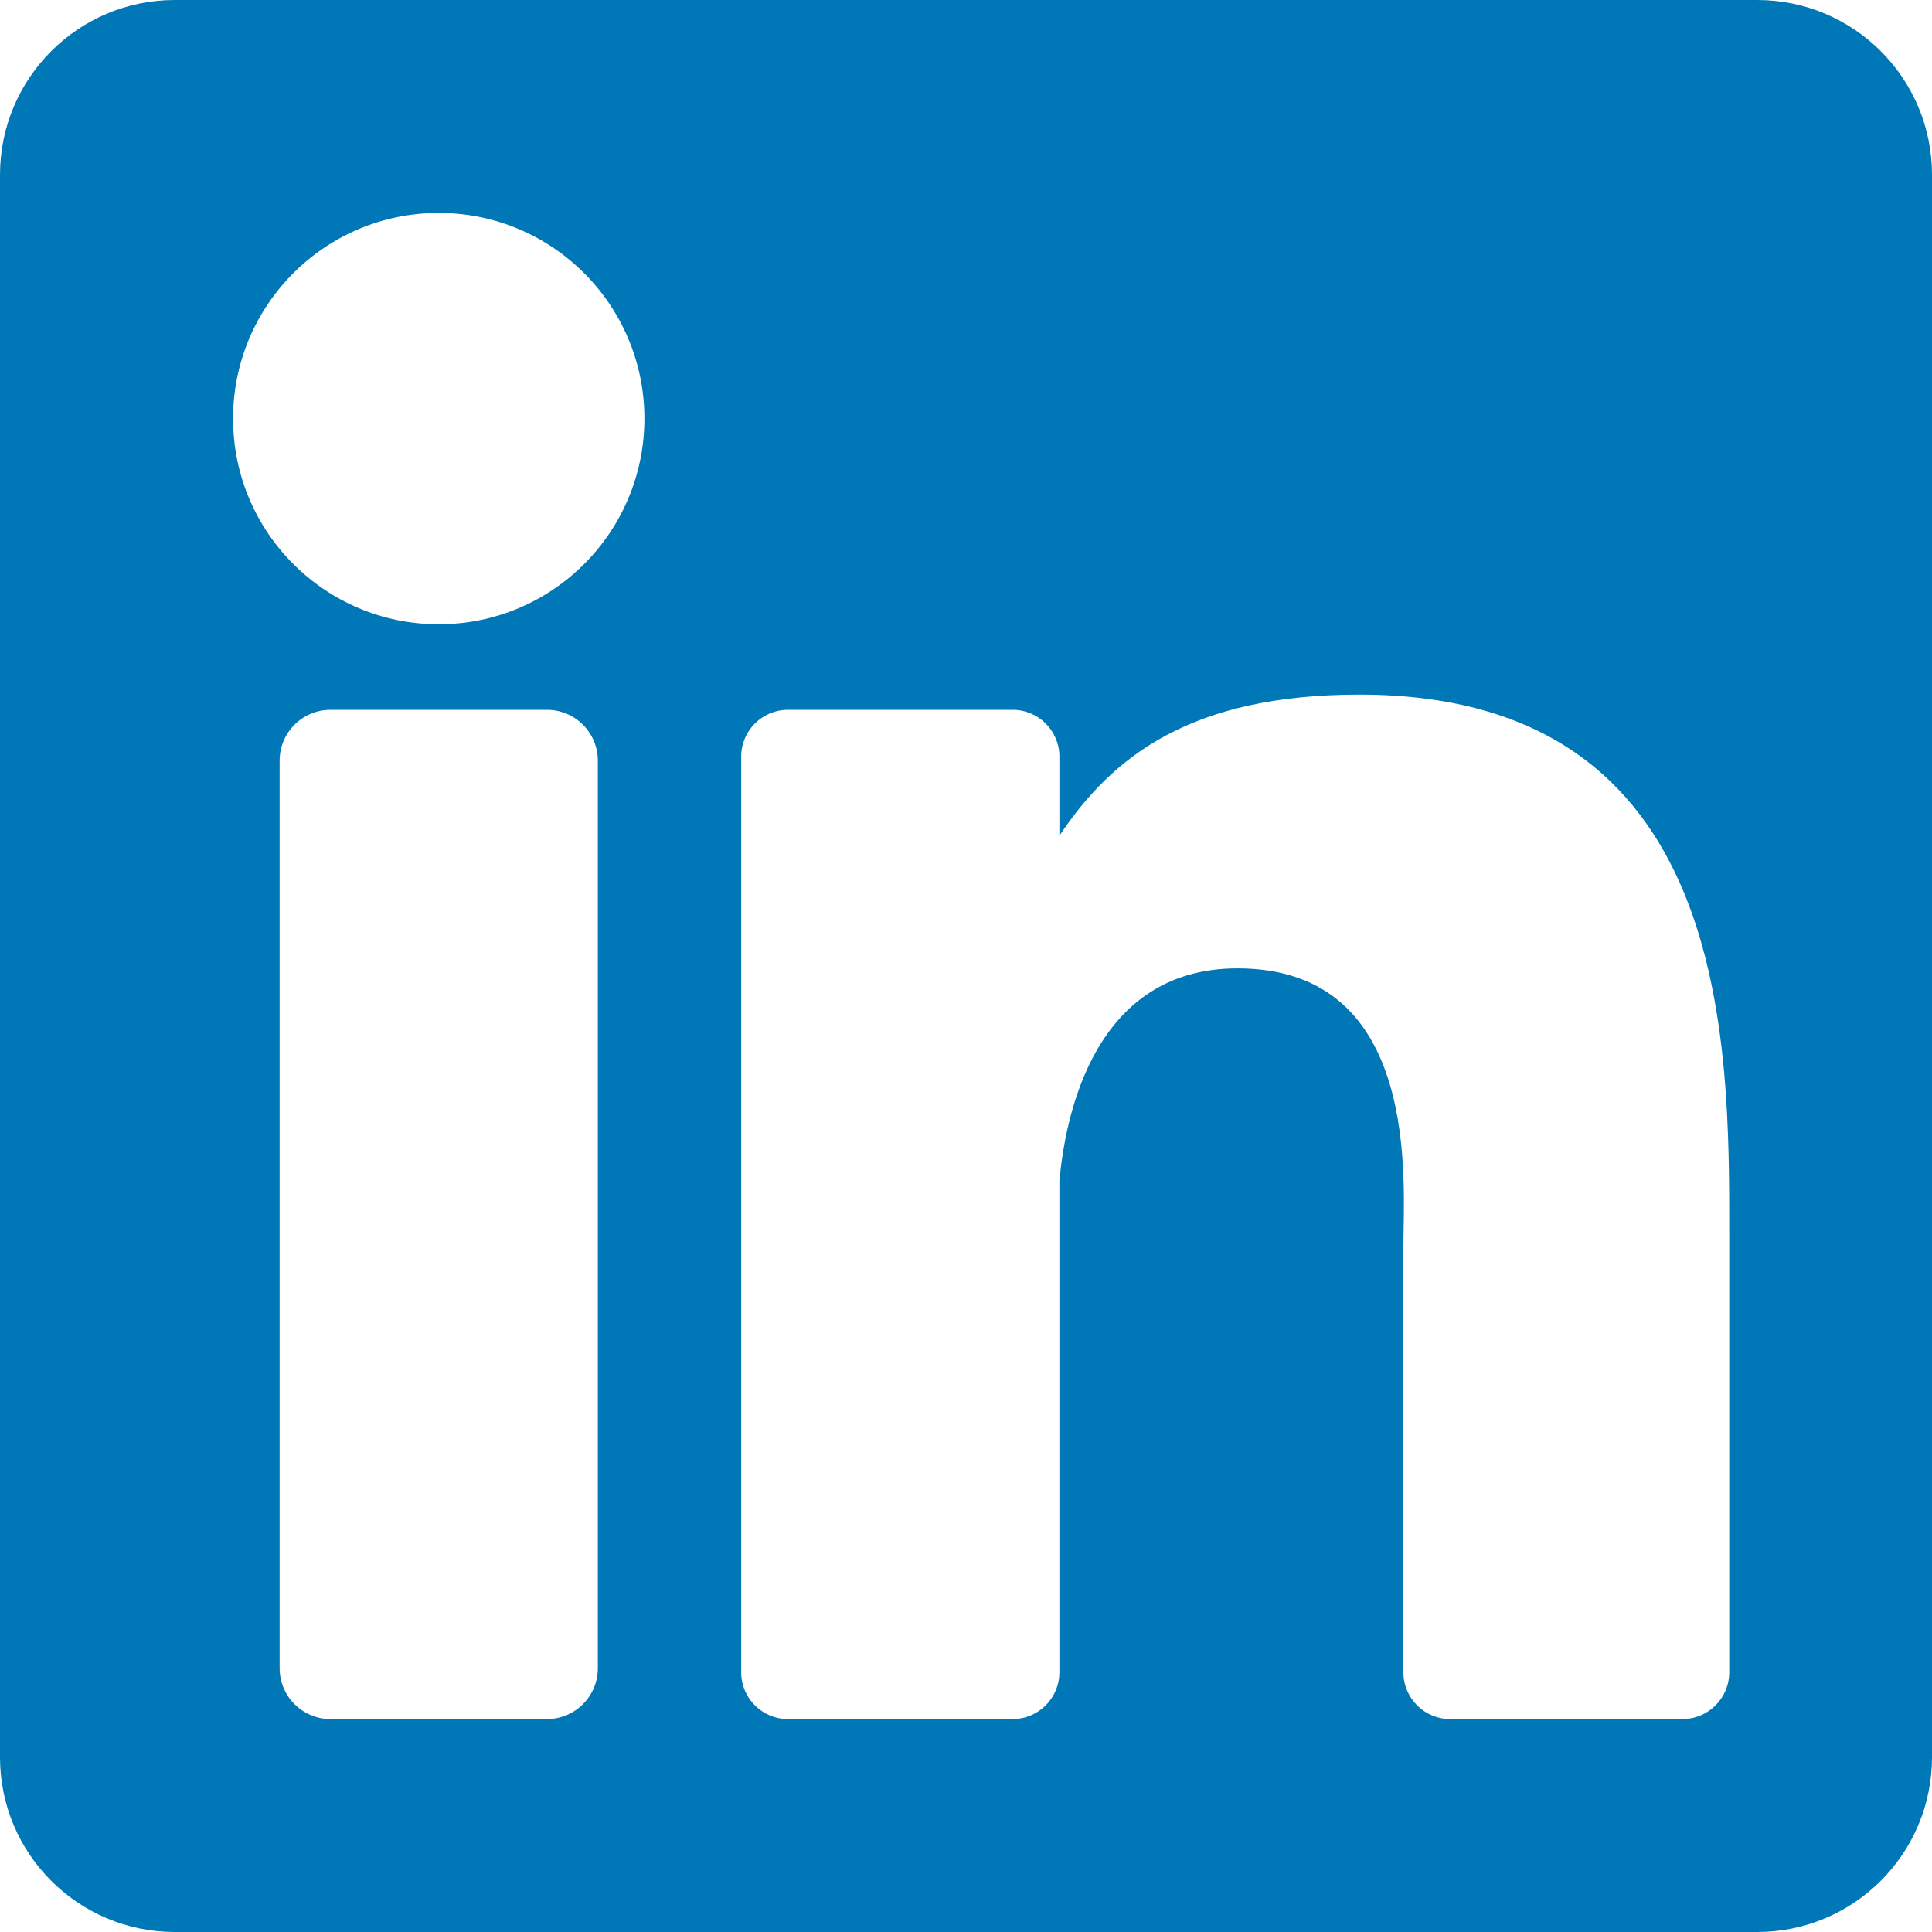
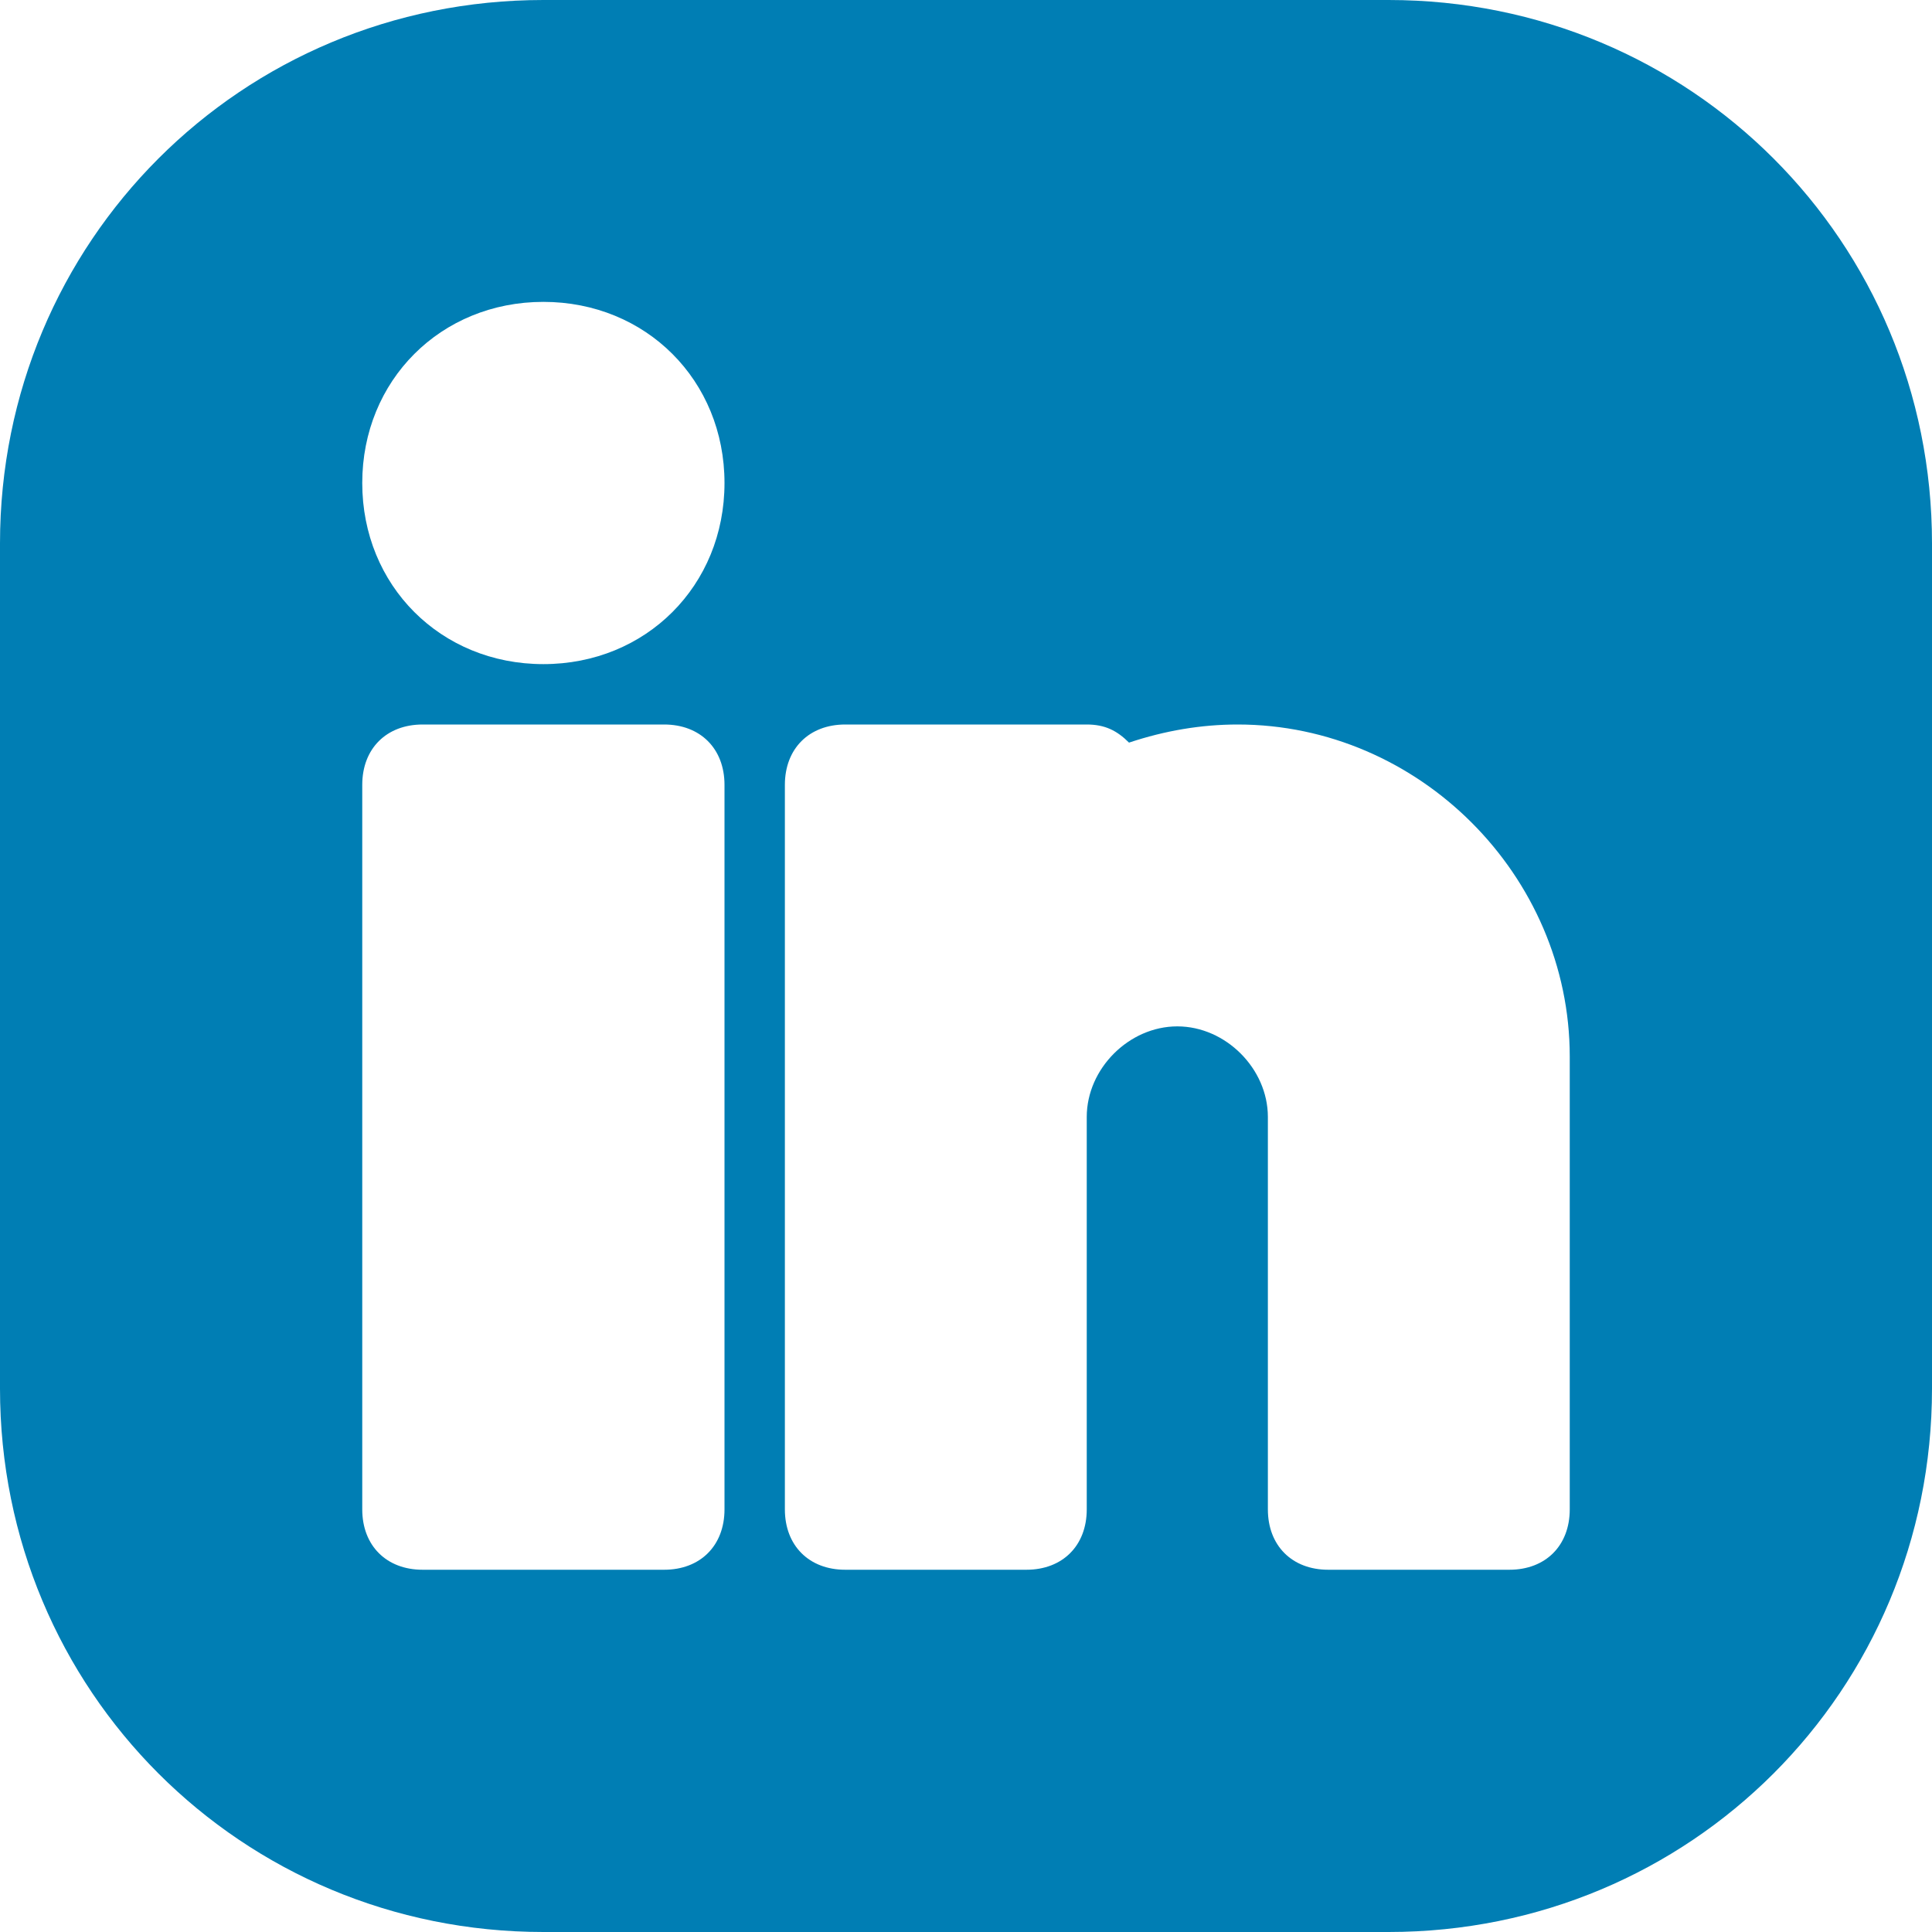
- <svg xmlns="http://www.w3.org/2000/svg" version="1.1" id="Layer_1" x="0px" y="0px" viewBox="0 0 382 382" style="enable-background:new 0 0 382 382;" xml:space="preserve">
-   <path style="fill:#0077B7;" d="M347.445,0H34.555C15.471,0,0,15.471,0,34.555v312.889C0,366.529,15.471,382,34.555,382h312.889  C366.529,382,382,366.529,382,347.444V34.555C382,15.471,366.529,0,347.445,0z M118.207,329.844c0,5.554-4.502,10.056-10.056,10.056  H65.345c-5.554,0-10.056-4.502-10.056-10.056V150.403c0-5.554,4.502-10.056,10.056-10.056h42.806  c5.554,0,10.056,4.502,10.056,10.056V329.844z M86.748,123.432c-22.459,0-40.666-18.207-40.666-40.666S64.289,42.1,86.748,42.1  s40.666,18.207,40.666,40.666S109.208,123.432,86.748,123.432z M341.91,330.654c0,5.106-4.14,9.246-9.246,9.246H286.73  c-5.106,0-9.246-4.14-9.246-9.246v-84.168c0-12.556,3.683-55.021-32.813-55.021c-28.309,0-34.051,29.066-35.204,42.11v97.079  c0,5.106-4.139,9.246-9.246,9.246h-44.426c-5.106,0-9.246-4.14-9.246-9.246V149.593c0-5.106,4.14-9.246,9.246-9.246h44.426  c5.106,0,9.246,4.14,9.246,9.246v15.655c10.497-15.753,26.097-27.912,59.312-27.912c73.552,0,73.131,68.716,73.131,106.472  L341.91,330.654L341.91,330.654z" />
-   <g>
- </g>
-   <g>
- </g>
-   <g>
- </g>
-   <g>
- </g>
-   <g>
- </g>
-   <g>
- </g>
-   <g>
- </g>
-   <g>
- </g>
-   <g>
- </g>
-   <g>
- </g>
-   <g>
- </g>
-   <g>
- </g>
-   <g>
- </g>
-   <g>
- </g>
-   <g>
- </g>
+ <svg xmlns="http://www.w3.org/2000/svg" fill="#007eb4" height="800px" width="800px" version="1.1" id="Icons" viewBox="0 0 32 32" xml:space="preserve">
+   <g id="SVGRepo_bgCarrier" stroke-width="0" />
+   <g id="SVGRepo_tracerCarrier" stroke-linecap="round" stroke-linejoin="round" />
+   <g id="SVGRepo_iconCarrier">
+     <path d="M23,0H9C4,0,0,4,0,9v14c0,5,4,9,9,9h14c5,0,9-4,9-9V9C32,4,28,0,23,0z M12,25c0,0.6-0.4,1-1,1H7c-0.6,0-1-0.4-1-1V13 c0-0.6,0.4-1,1-1h4c0.6,0,1,0.4,1,1V25z M9,11c-1.7,0-3-1.3-3-3s1.3-3,3-3s3,1.3,3,3S10.7,11,9,11z M26,25c0,0.6-0.4,1-1,1h-3 c-0.6,0-1-0.4-1-1v-3.5v-1v-2c0-0.8-0.7-1.5-1.5-1.5S18,17.7,18,18.5v2v1V25c0,0.6-0.4,1-1,1h-3c-0.6,0-1-0.4-1-1V13 c0-0.6,0.4-1,1-1h4c0.3,0,0.5,0.1,0.7,0.3c0.6-0.2,1.2-0.3,1.8-0.3c3,0,5.5,2.5,5.5,5.5V25z" />
+   </g>
</svg>
